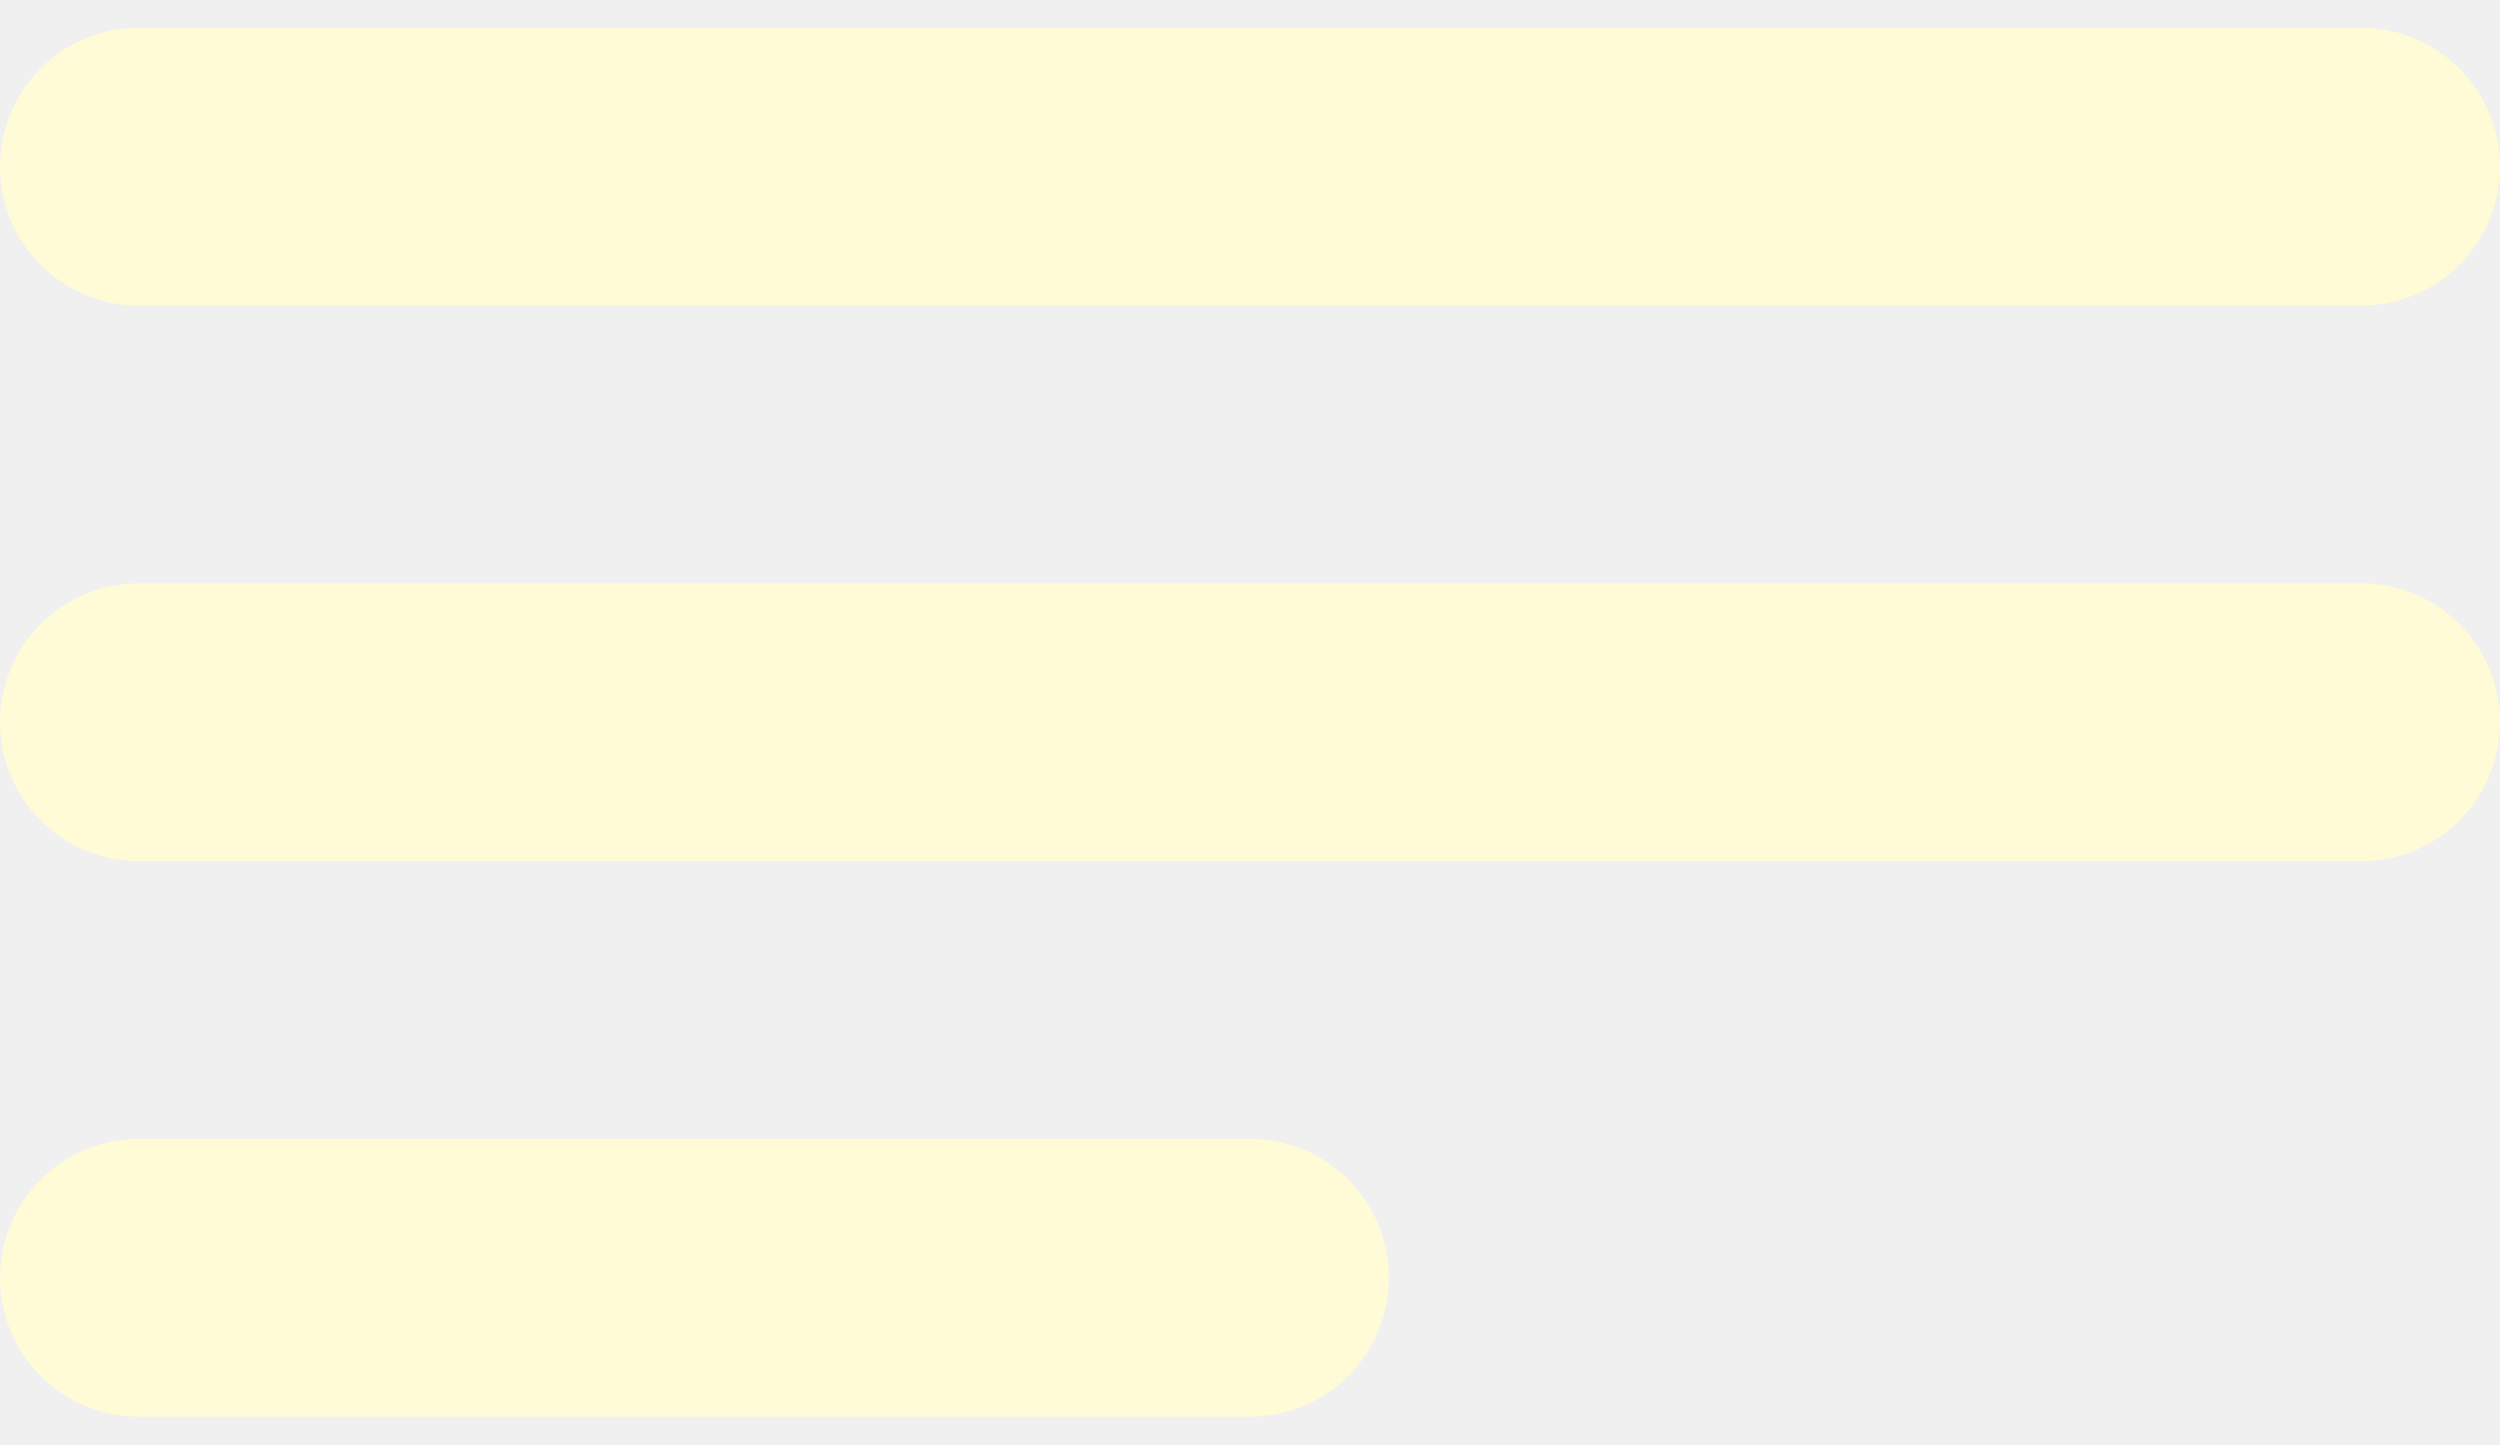
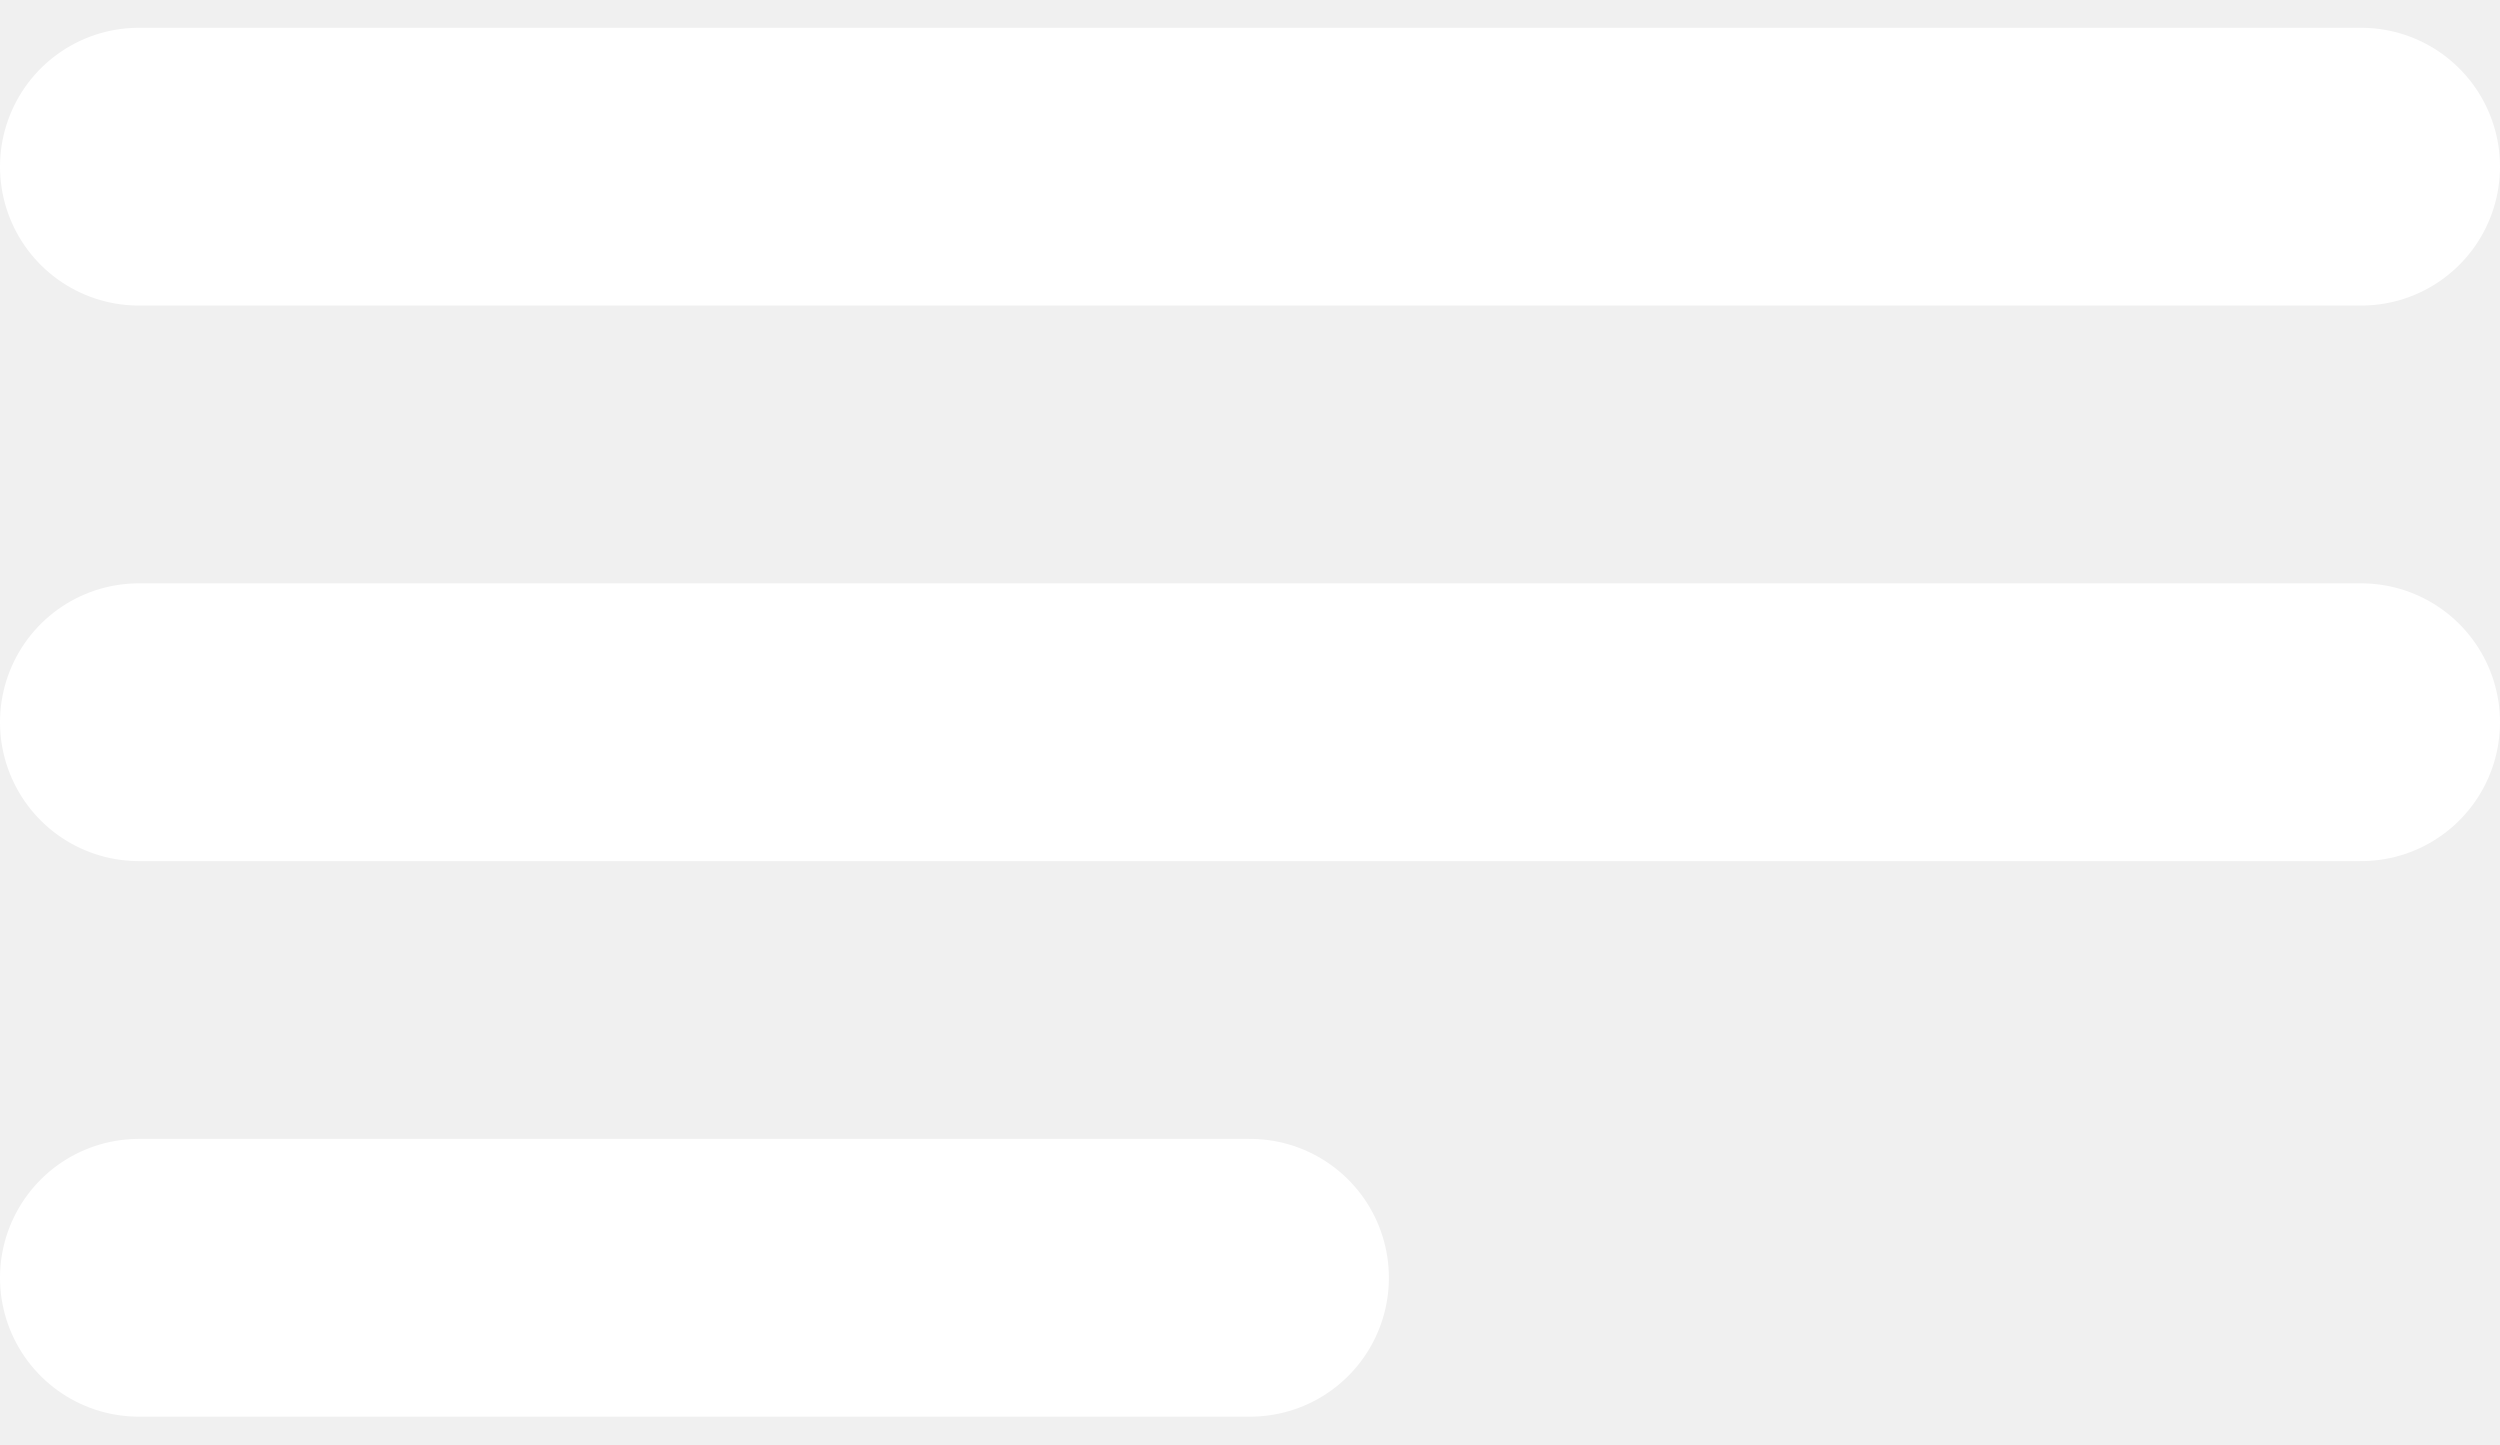
<svg xmlns="http://www.w3.org/2000/svg" width="45" height="26" viewBox="0 0 45 26" fill="none">
-   <path d="M2.5 13H42.5M2.5 3H42.5M2.5 23H22.5" stroke="#FFFBD7" stroke-width="5" stroke-linecap="round" stroke-linejoin="round" />
+   <path d="M2.5 13H42.5M2.5 3H42.5M2.5 23H22.5" stroke="#fff" stroke-width="5" stroke-linecap="round" stroke-linejoin="round" />
</svg>
